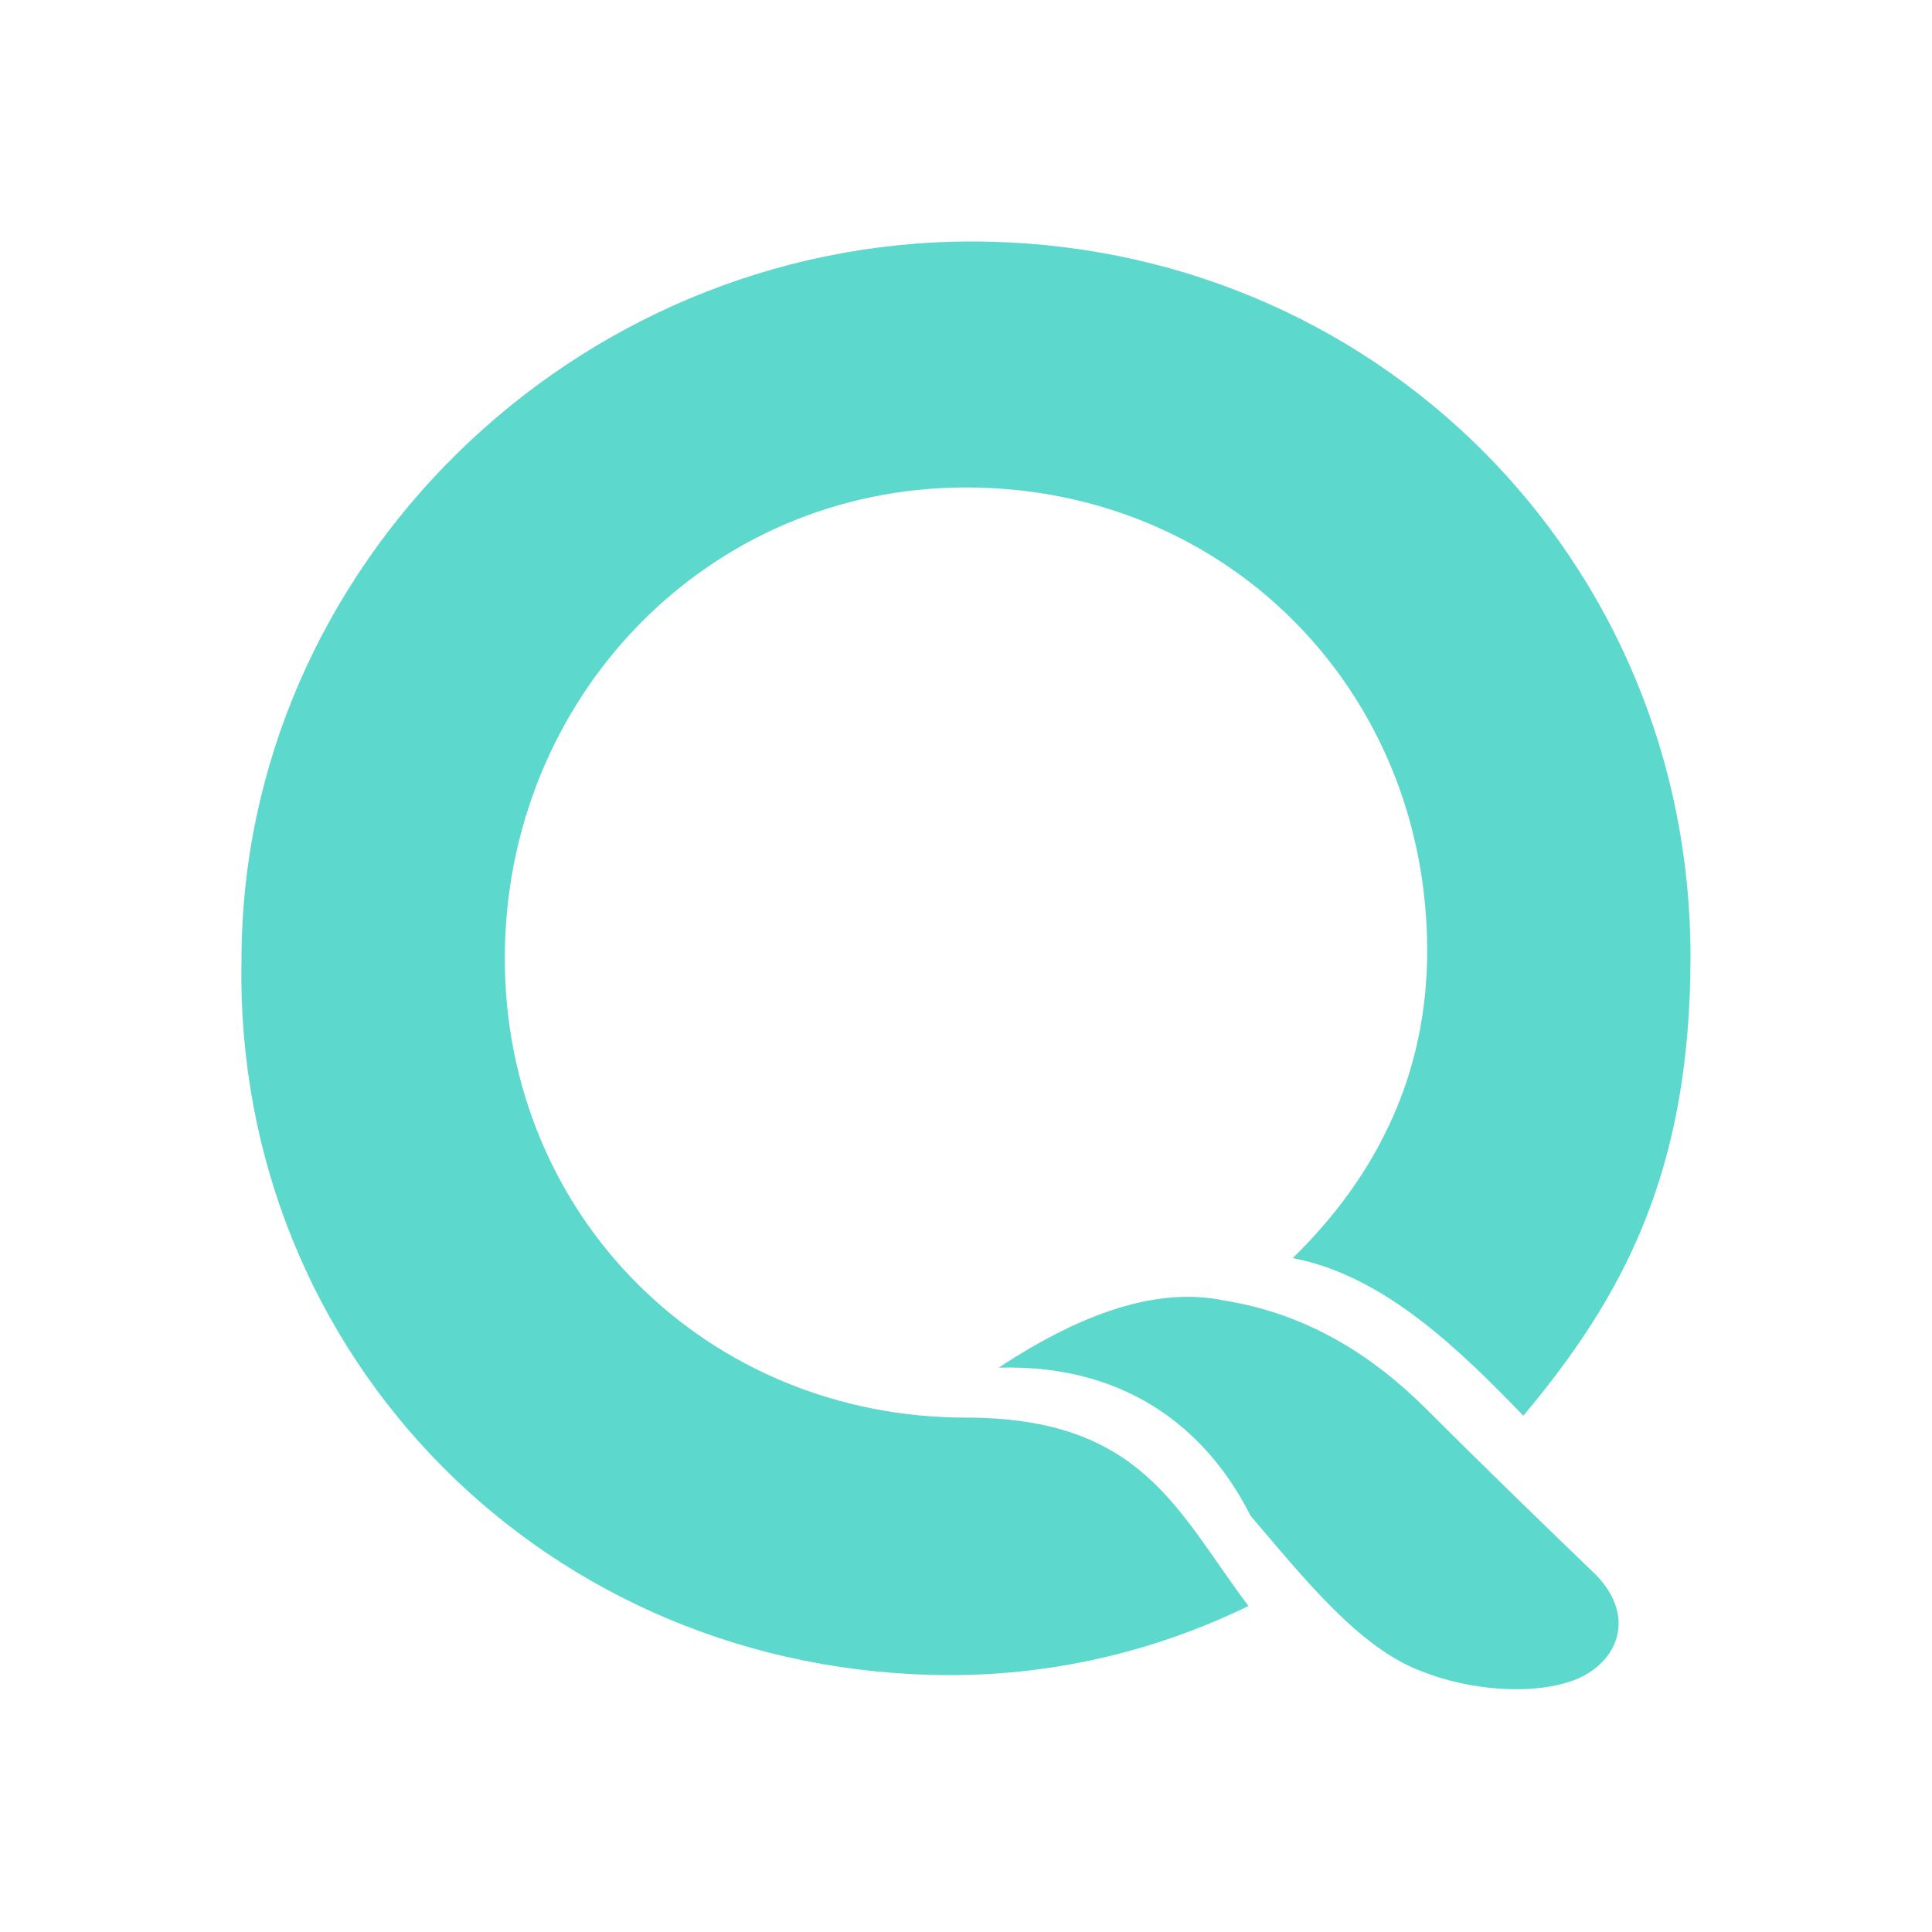
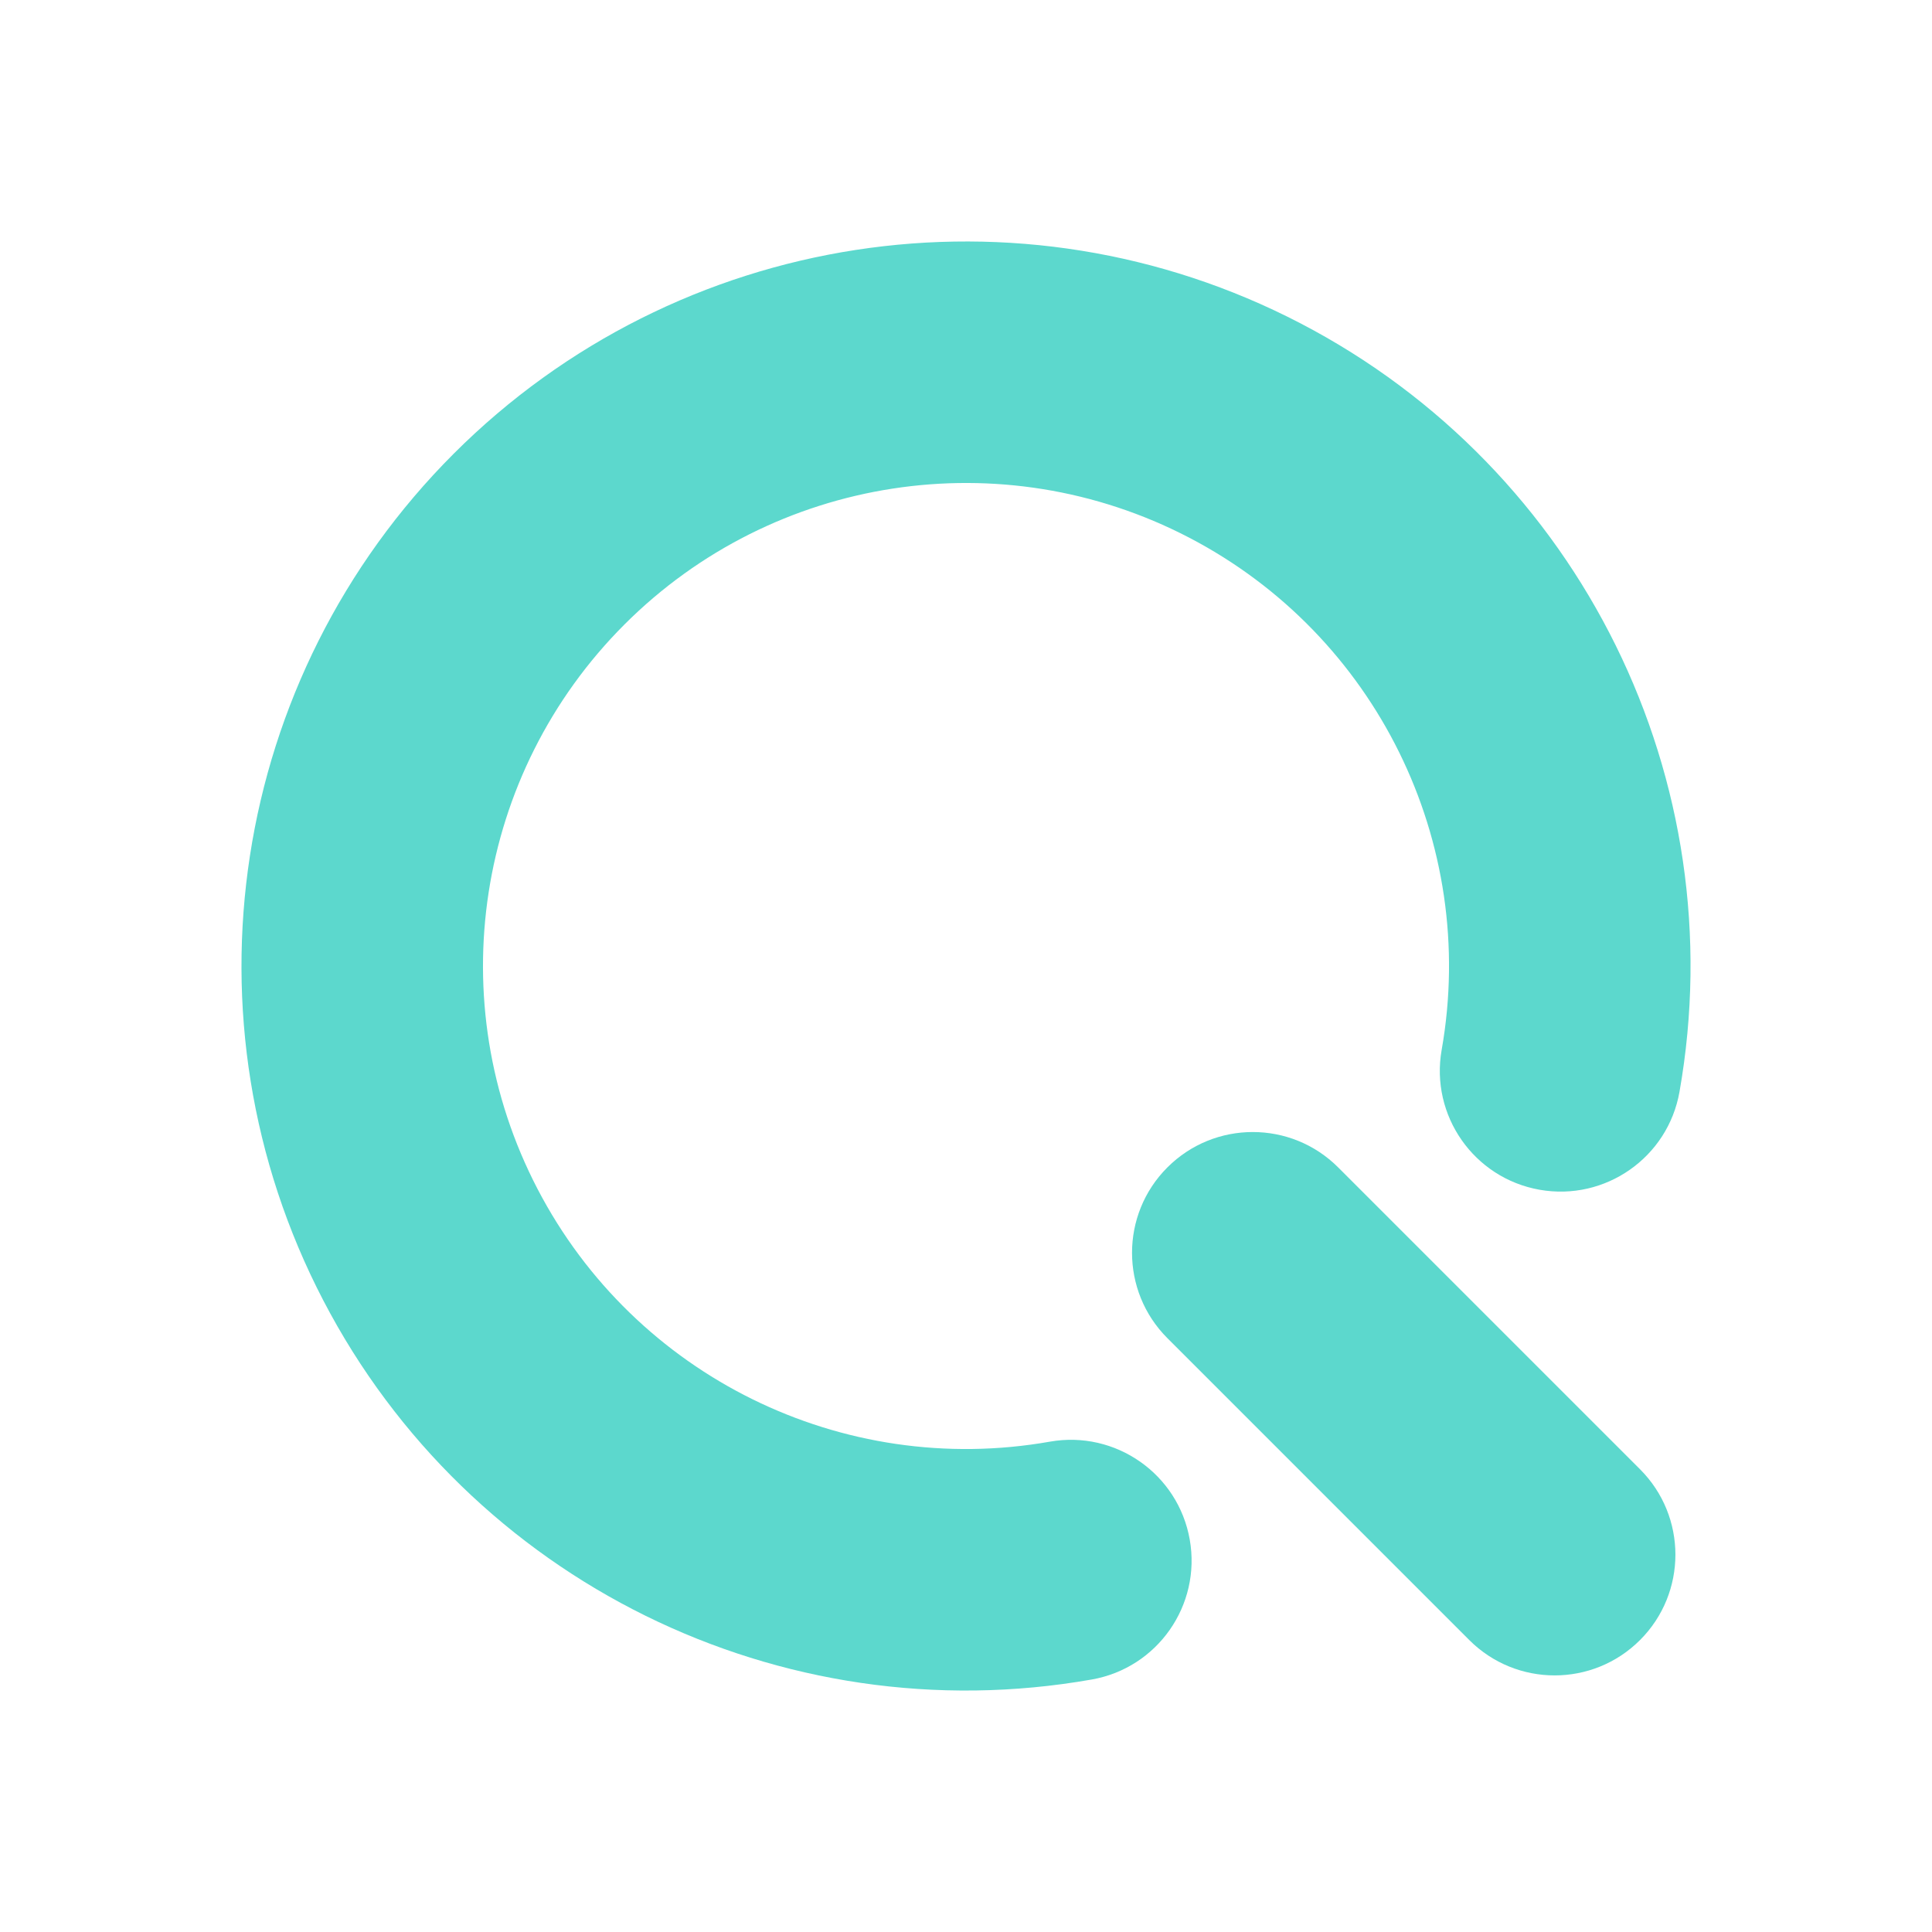
- <svg xmlns="http://www.w3.org/2000/svg" viewBox="0 0 256 256" role="img" aria-labelledby="title">
-   <path fill="#5CD8CD" d="M 201.85 187.59 C 215.09 171.80 224.00 155.25 224.00 126.73 C 224.00 74.02 181.98 32.00 128.76 32.00 C 76.05 32.00 32.00 75.03 32.00 127.24 C 30.98 179.95 72.74 221.96 125.96 221.96 C 140.48 221.96 153.97 218.40 165.43 212.80 C 156.01 200.32 151.43 187.84 128.00 187.84 C 93.88 187.84 66.89 161.36 66.89 126.98 C 66.89 92.60 93.62 64.59 128.00 64.59 C 162.63 64.59 189.11 91.59 189.11 125.96 C 189.11 142.01 182.75 155.50 171.29 166.71 C 183.51 169.00 193.70 179.18 201.85 187.59 Z" />
-   <path fill="#5CD8CD" d="M 132.33 181.22 C 143.53 173.84 153.46 170.53 162.12 172.31 C 173.33 174.09 181.98 179.69 189.11 186.82 C 196.50 194.21 205.16 202.61 211.52 208.72 C 216.87 214.32 214.32 220.18 208.98 222.47 C 203.37 224.76 194.72 224.00 188.35 221.45 C 180.20 218.40 173.07 209.49 165.69 200.83 C 160.59 190.64 150.41 180.71 132.33 181.22 Z" />
+ <svg xmlns="http://www.w3.org/2000/svg" viewBox="0 0 256 256" role="img" aria-label="Quodex rounded Q">
+   <path fill="#5CD8CD" d="M 222.542,144.670 A 96,96 0 1 0 144.670,222.542 A 16,16 0 0 0 139.113,191.028 A 64,64 0 1 1 191.028,139.113 A 16,16 0 0 0 222.542,144.670 Z" />
+   <path fill="#5CD8CD" d="M 154.686,177.314 L 194.686,217.314 A 16,16 0 0 0 217.314,194.686 L 177.314,154.686 A 16,16 0 0 0 154.686,177.314 Z" />
</svg>
